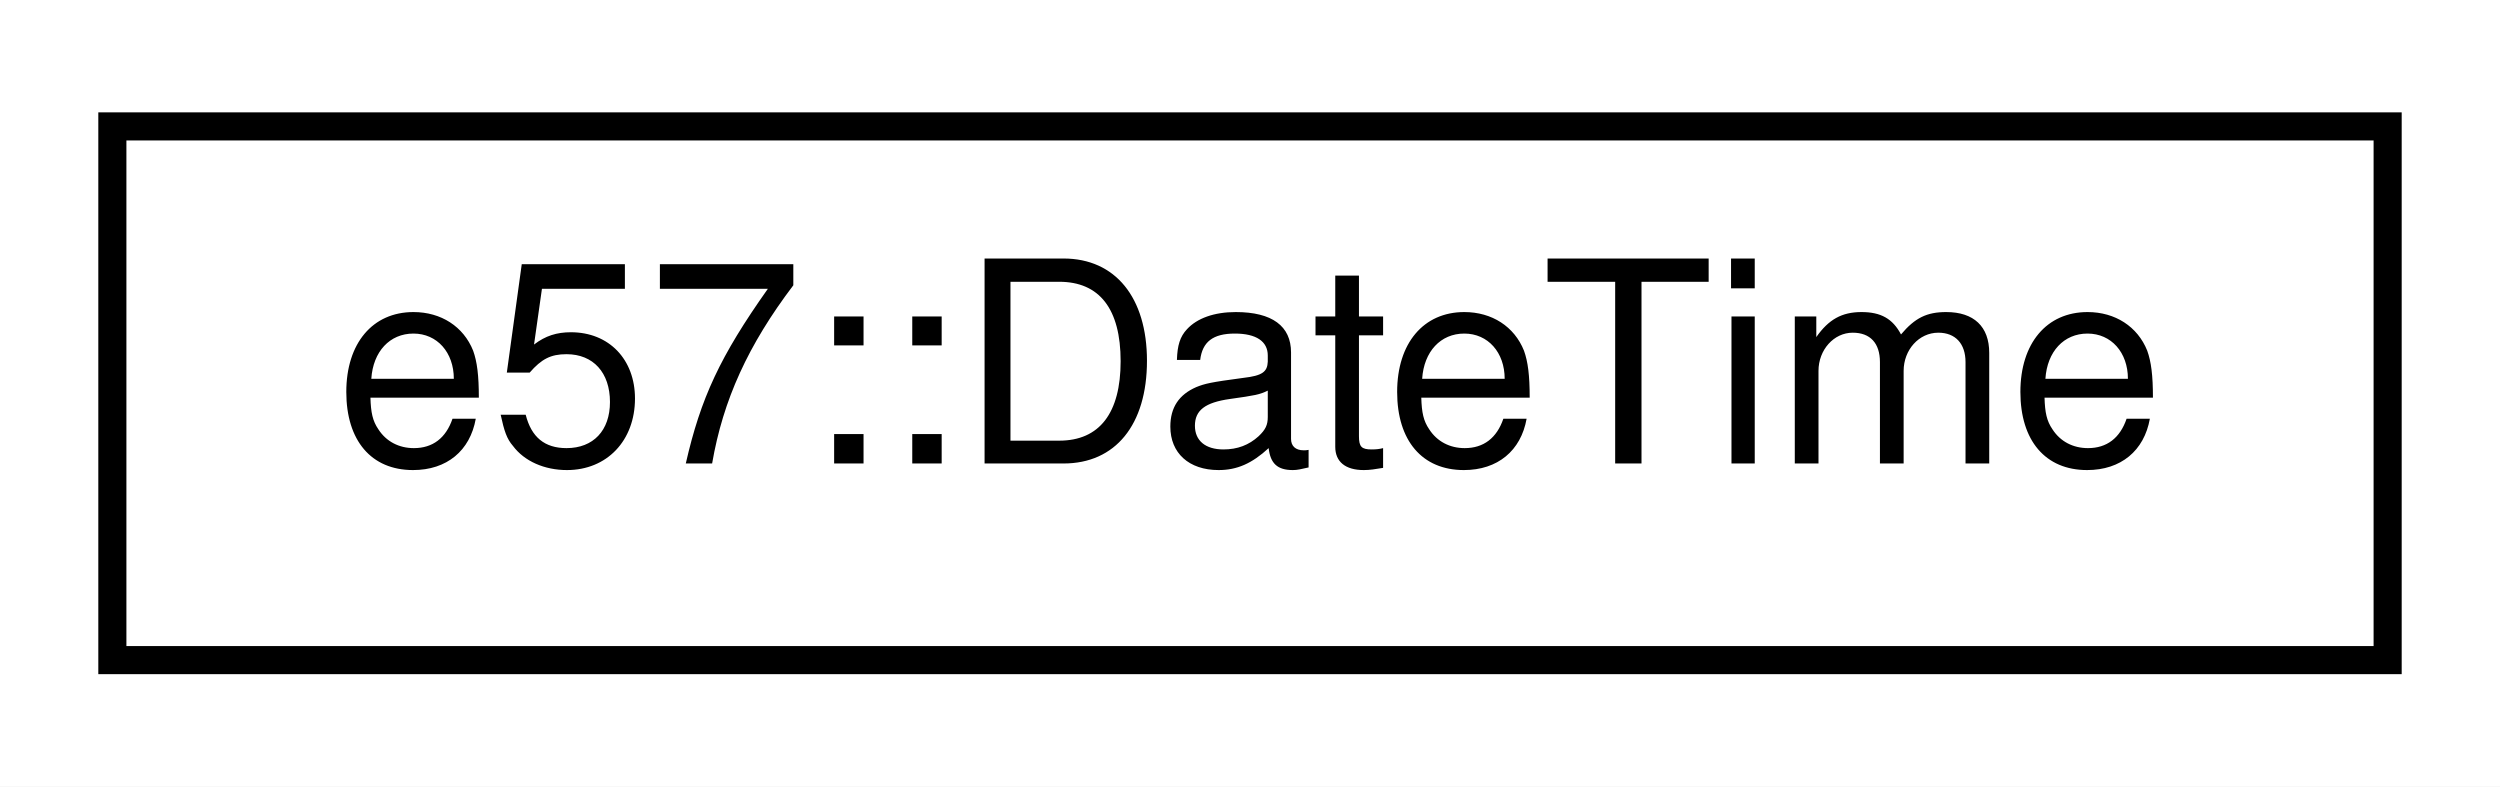
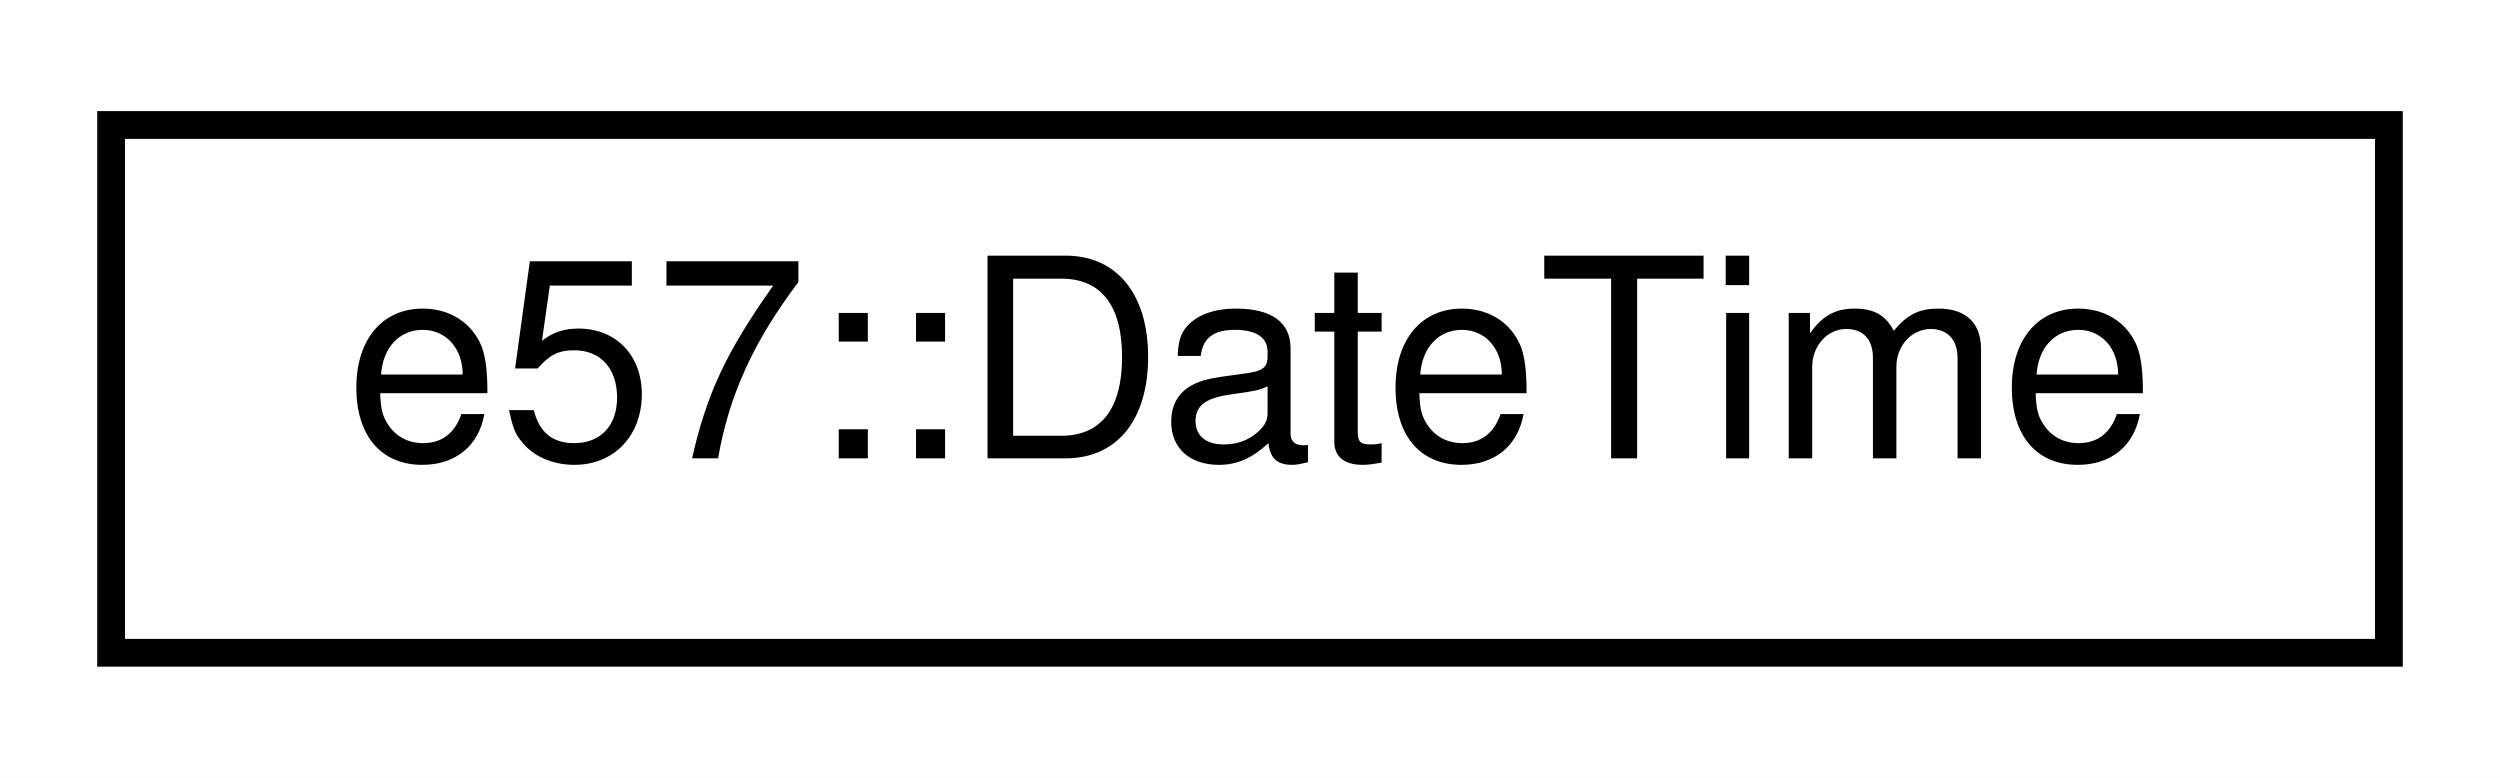
- <svg xmlns="http://www.w3.org/2000/svg" xmlns:xlink="http://www.w3.org/1999/xlink" width="89pt" height="28pt" viewBox="0.00 0.00 89.00 28.00">
+ <svg xmlns="http://www.w3.org/2000/svg" xmlns:xlink="http://www.w3.org/1999/xlink" width="90pt" height="28pt" viewBox="0.00 0.00 90.00 28.00">
  <g id="graph0" class="graph" transform="scale(1 1) rotate(0) translate(4 24)">
-     <polygon fill="white" stroke="transparent" points="-4,4 -4,-24 85,-24 85,4 -4,4" />
+     <polygon fill="white" stroke="transparent" points="-4,4 -4,-24 86,-24 86,4 -4,4" />
    <g id="node1" class="node">
      <g id="a_node1">
        <a xlink:href="structe57_1_1_date_time.html" target="_top" xlink:title="Encodes date and time.">
-           <polygon fill="white" stroke="black" points="0,-0.5 0,-19.5 81,-19.5 81,-0.5 0,-0.5" />
-           <text text-anchor="middle" x="40.5" y="-7.5" font-family="Helvetica,sans-Serif" font-size="10.00">e57::DateTime</text>
+           <polygon fill="white" stroke="black" points="0,-0.5 0,-19.5 82,-19.5 82,-0.5 0,-0.5" />
+           <text text-anchor="middle" x="41" y="-7.5" font-family="Helvetica,sans-Serif" font-size="10.00">e57::DateTime</text>
        </a>
      </g>
    </g>
  </g>
</svg>
